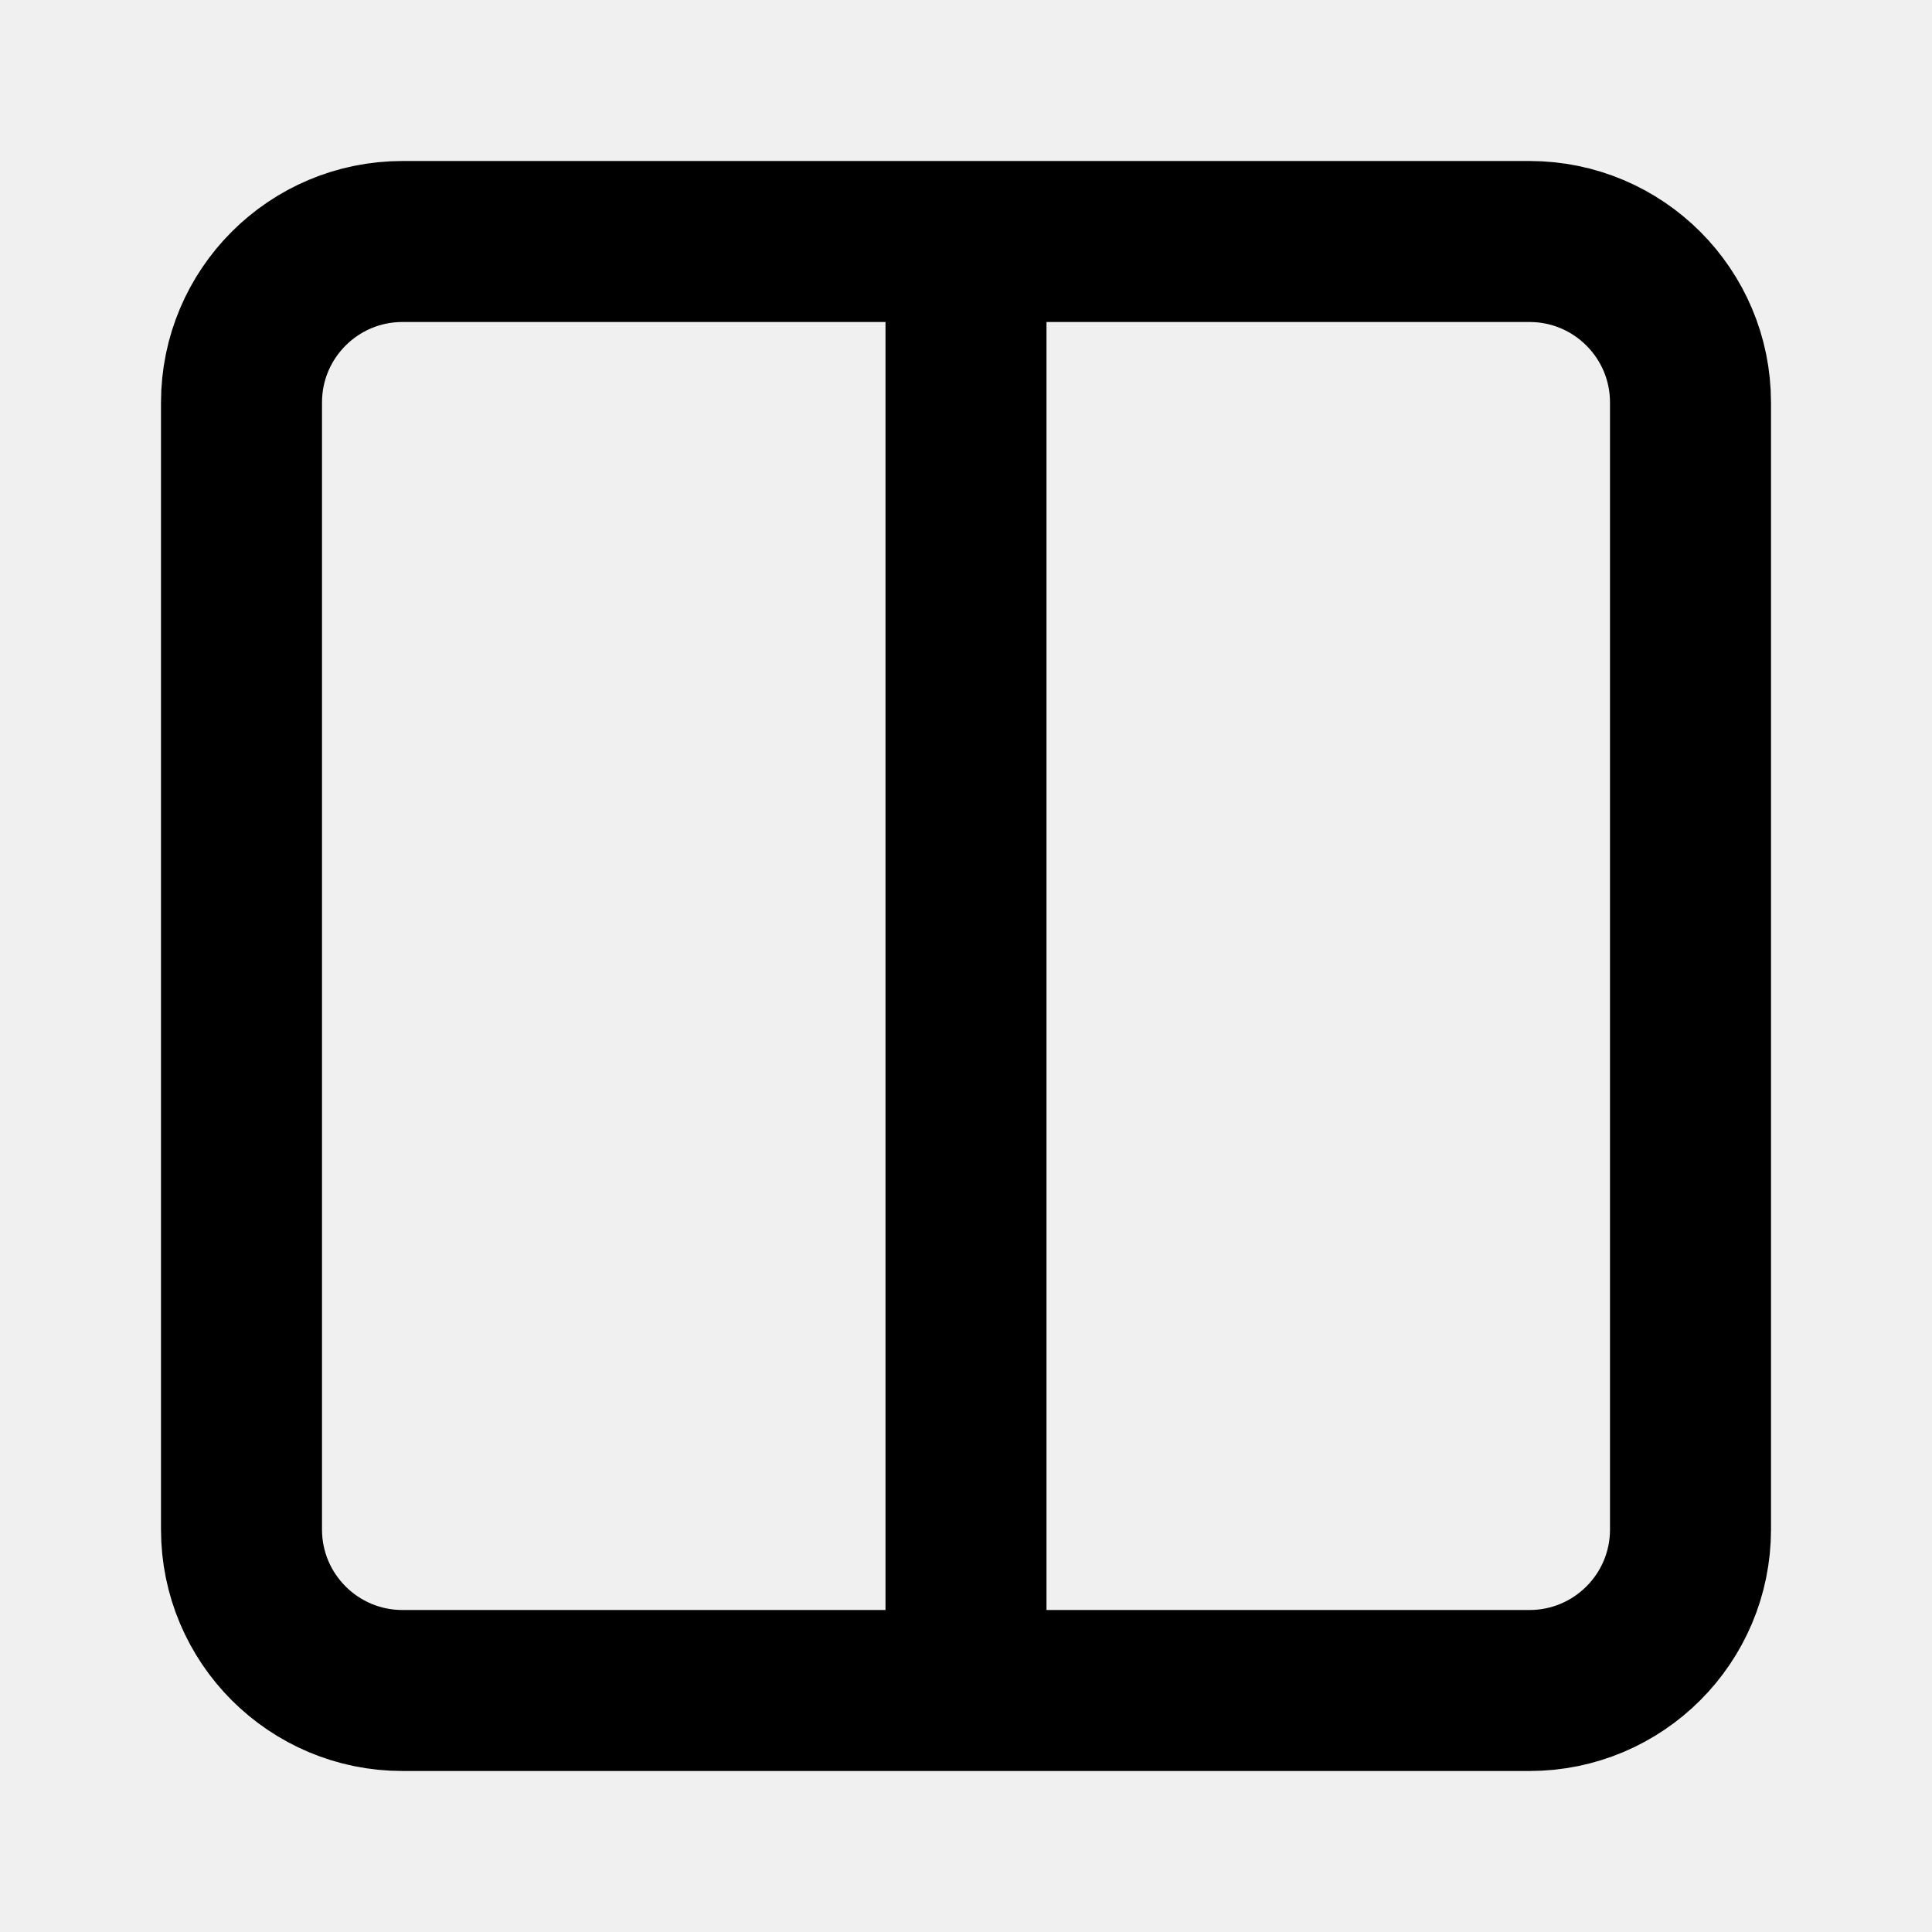
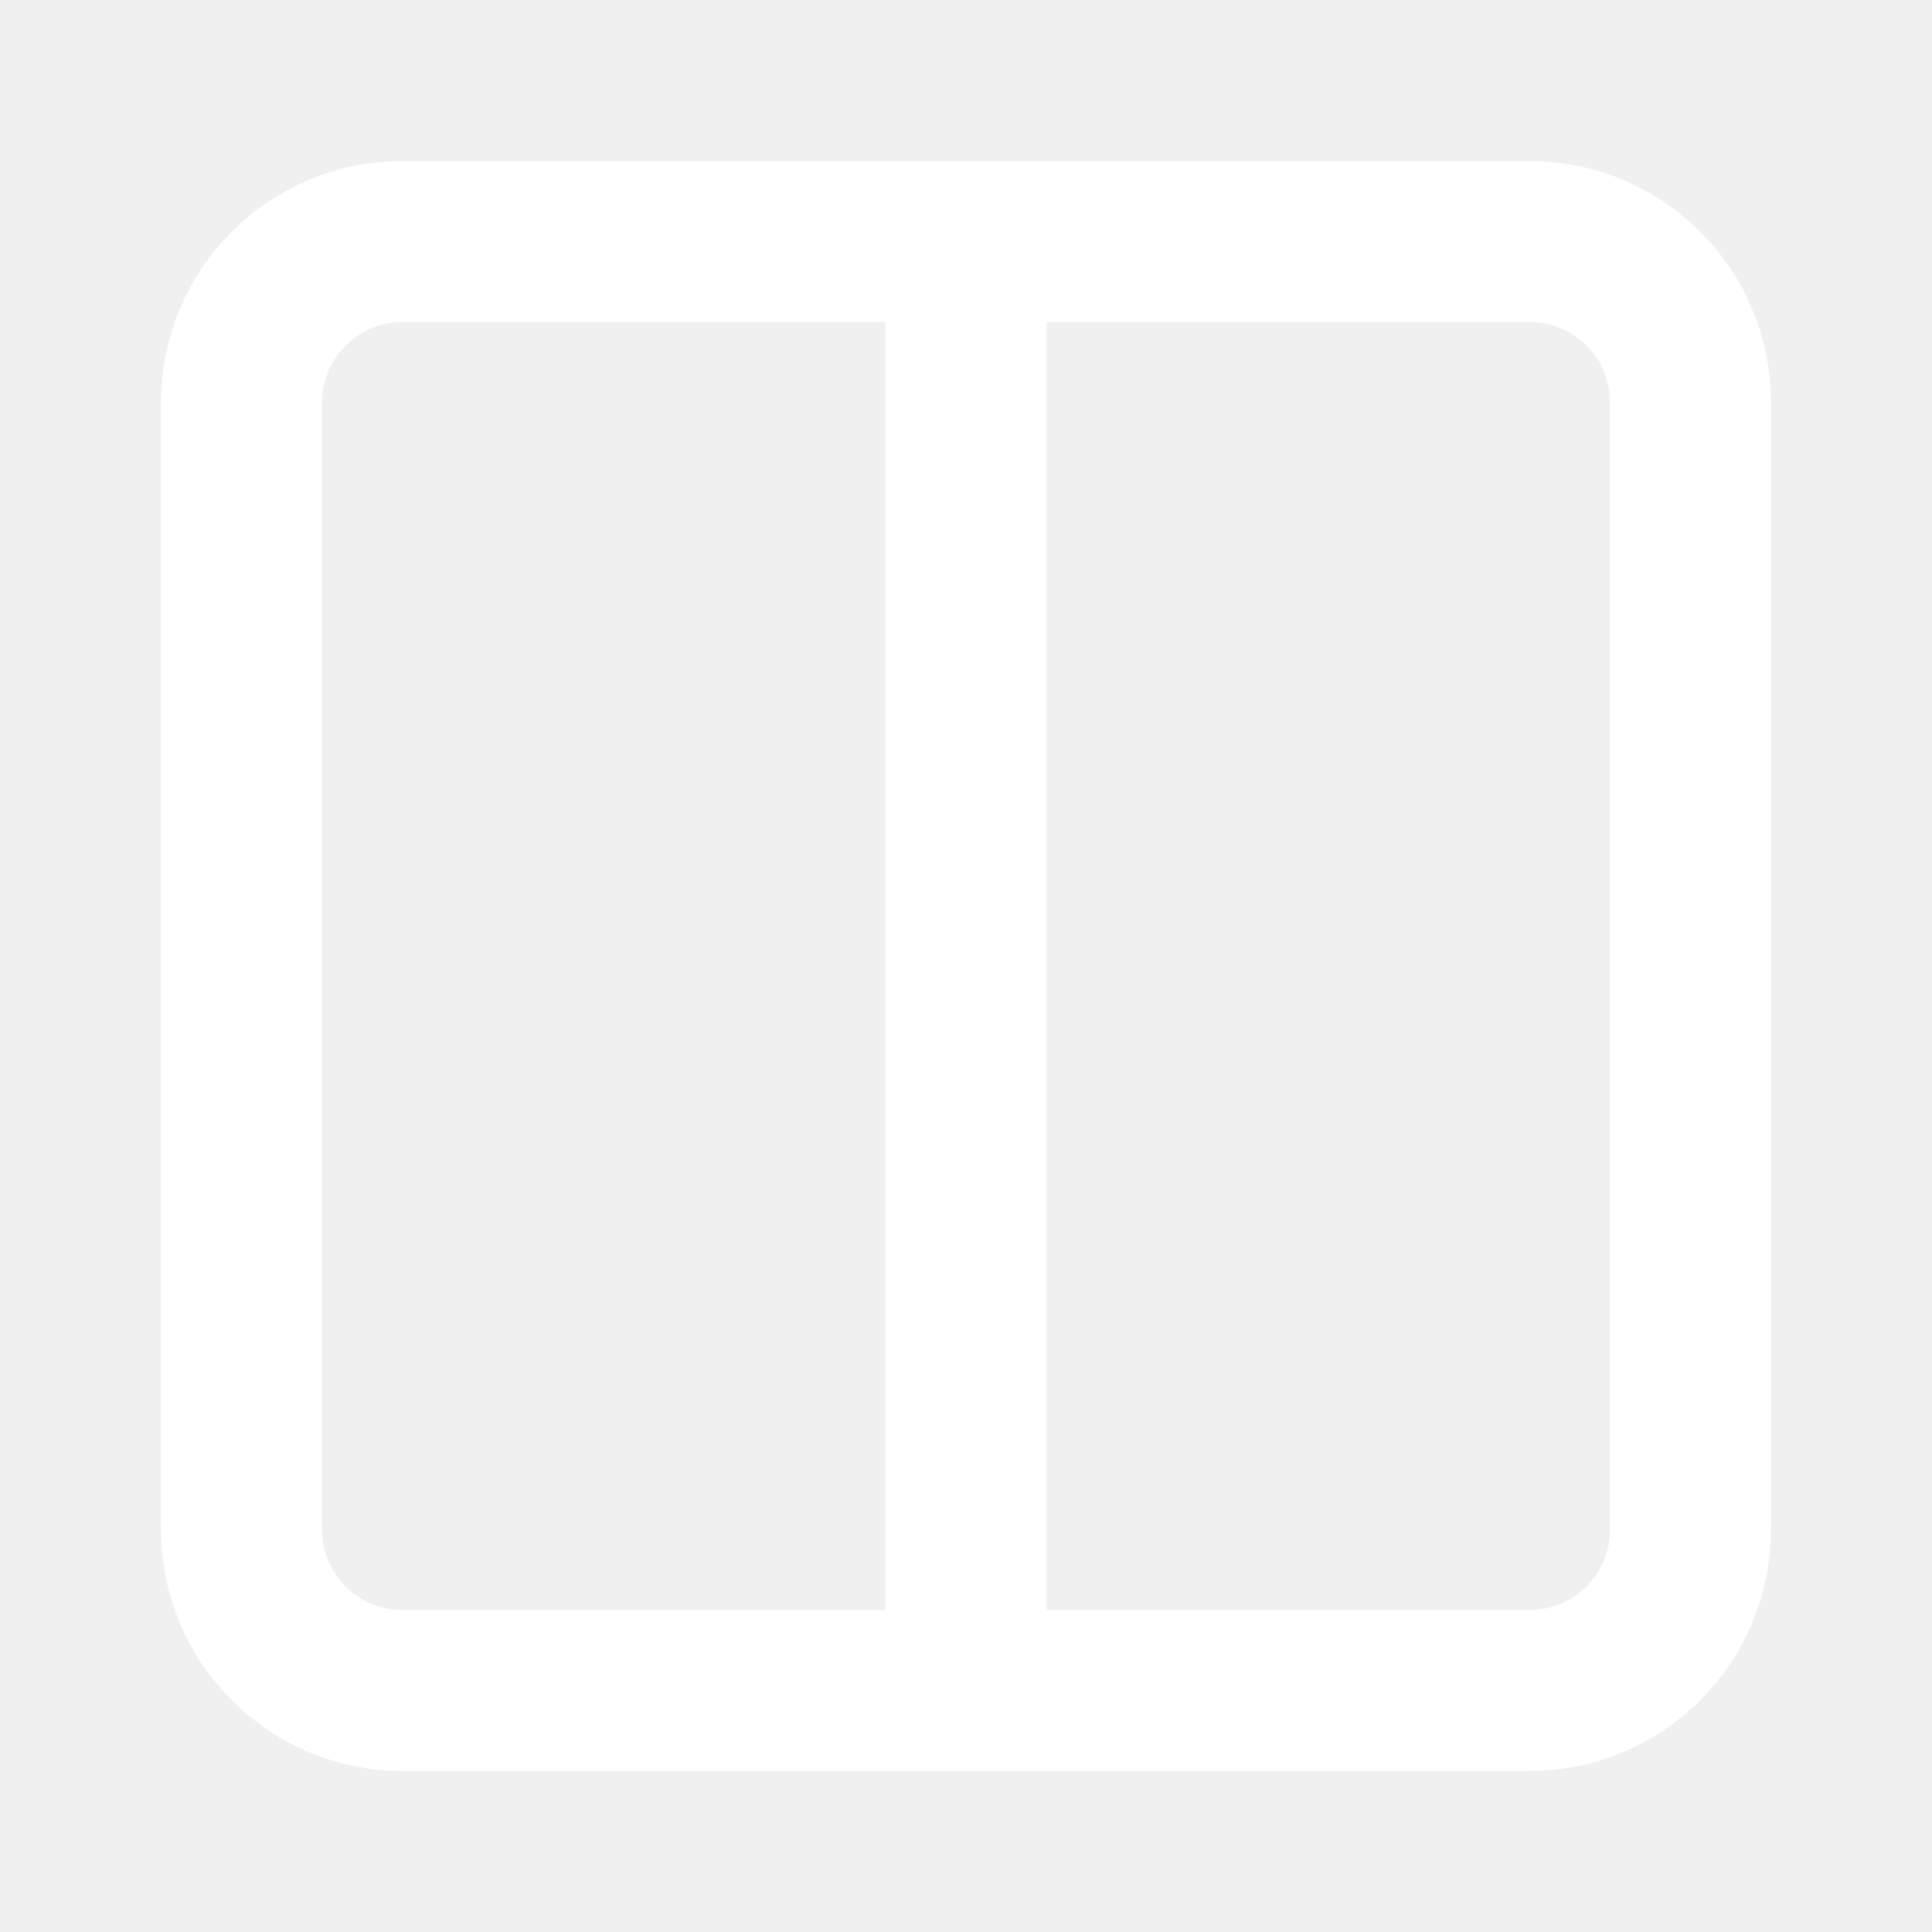
- <svg xmlns="http://www.w3.org/2000/svg" width="24" height="24" viewBox="0 0 24 24" fill="none" stroke="currentColor" stroke-width="2" stroke-linecap="round" stroke-linejoin="round" class="feather feather-columns">
+ <svg xmlns="http://www.w3.org/2000/svg" width="24" height="24" viewBox="0 0 24 24" fill="none" stroke="#ffffff" stroke-width="2" stroke-linecap="round" stroke-linejoin="round" class="feather feather-columns">
  <path d="M12 3h7a2 2 0 0 1 2 2v14a2 2 0 0 1-2 2h-7m0-18H5a2 2 0 0 0-2 2v14a2 2 0 0 0 2 2h7m0-18v18" />
</svg>
